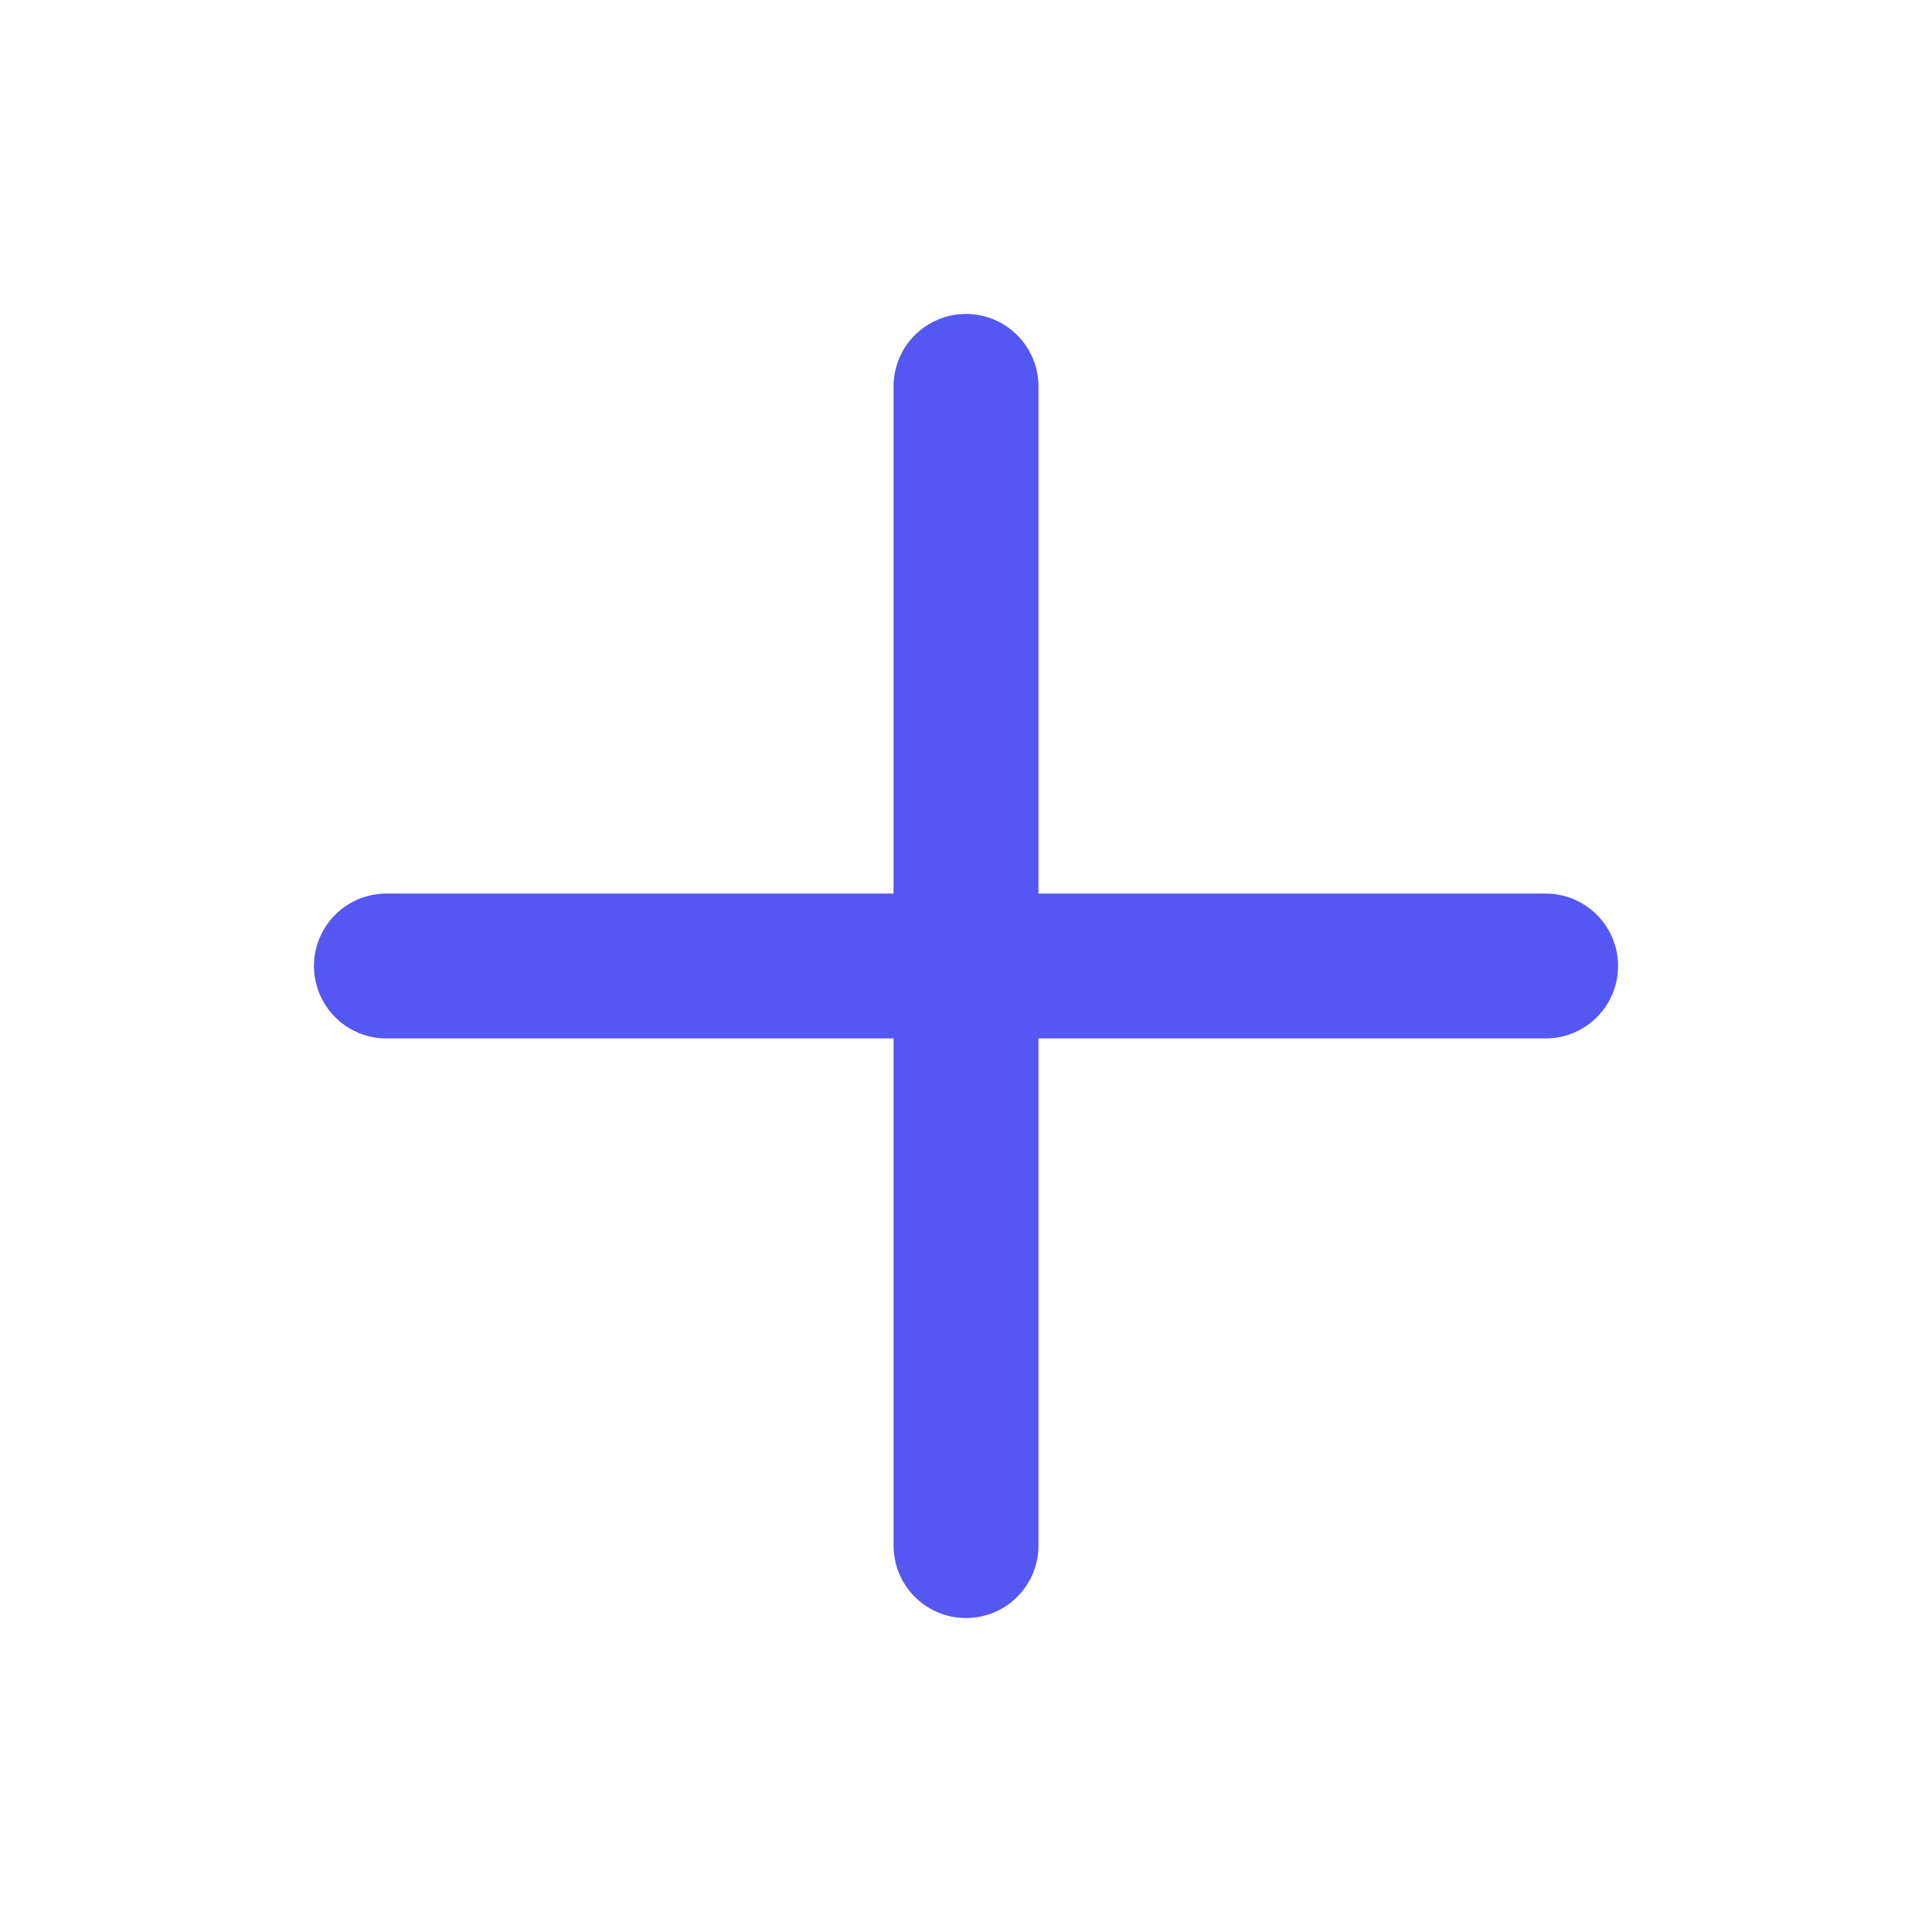
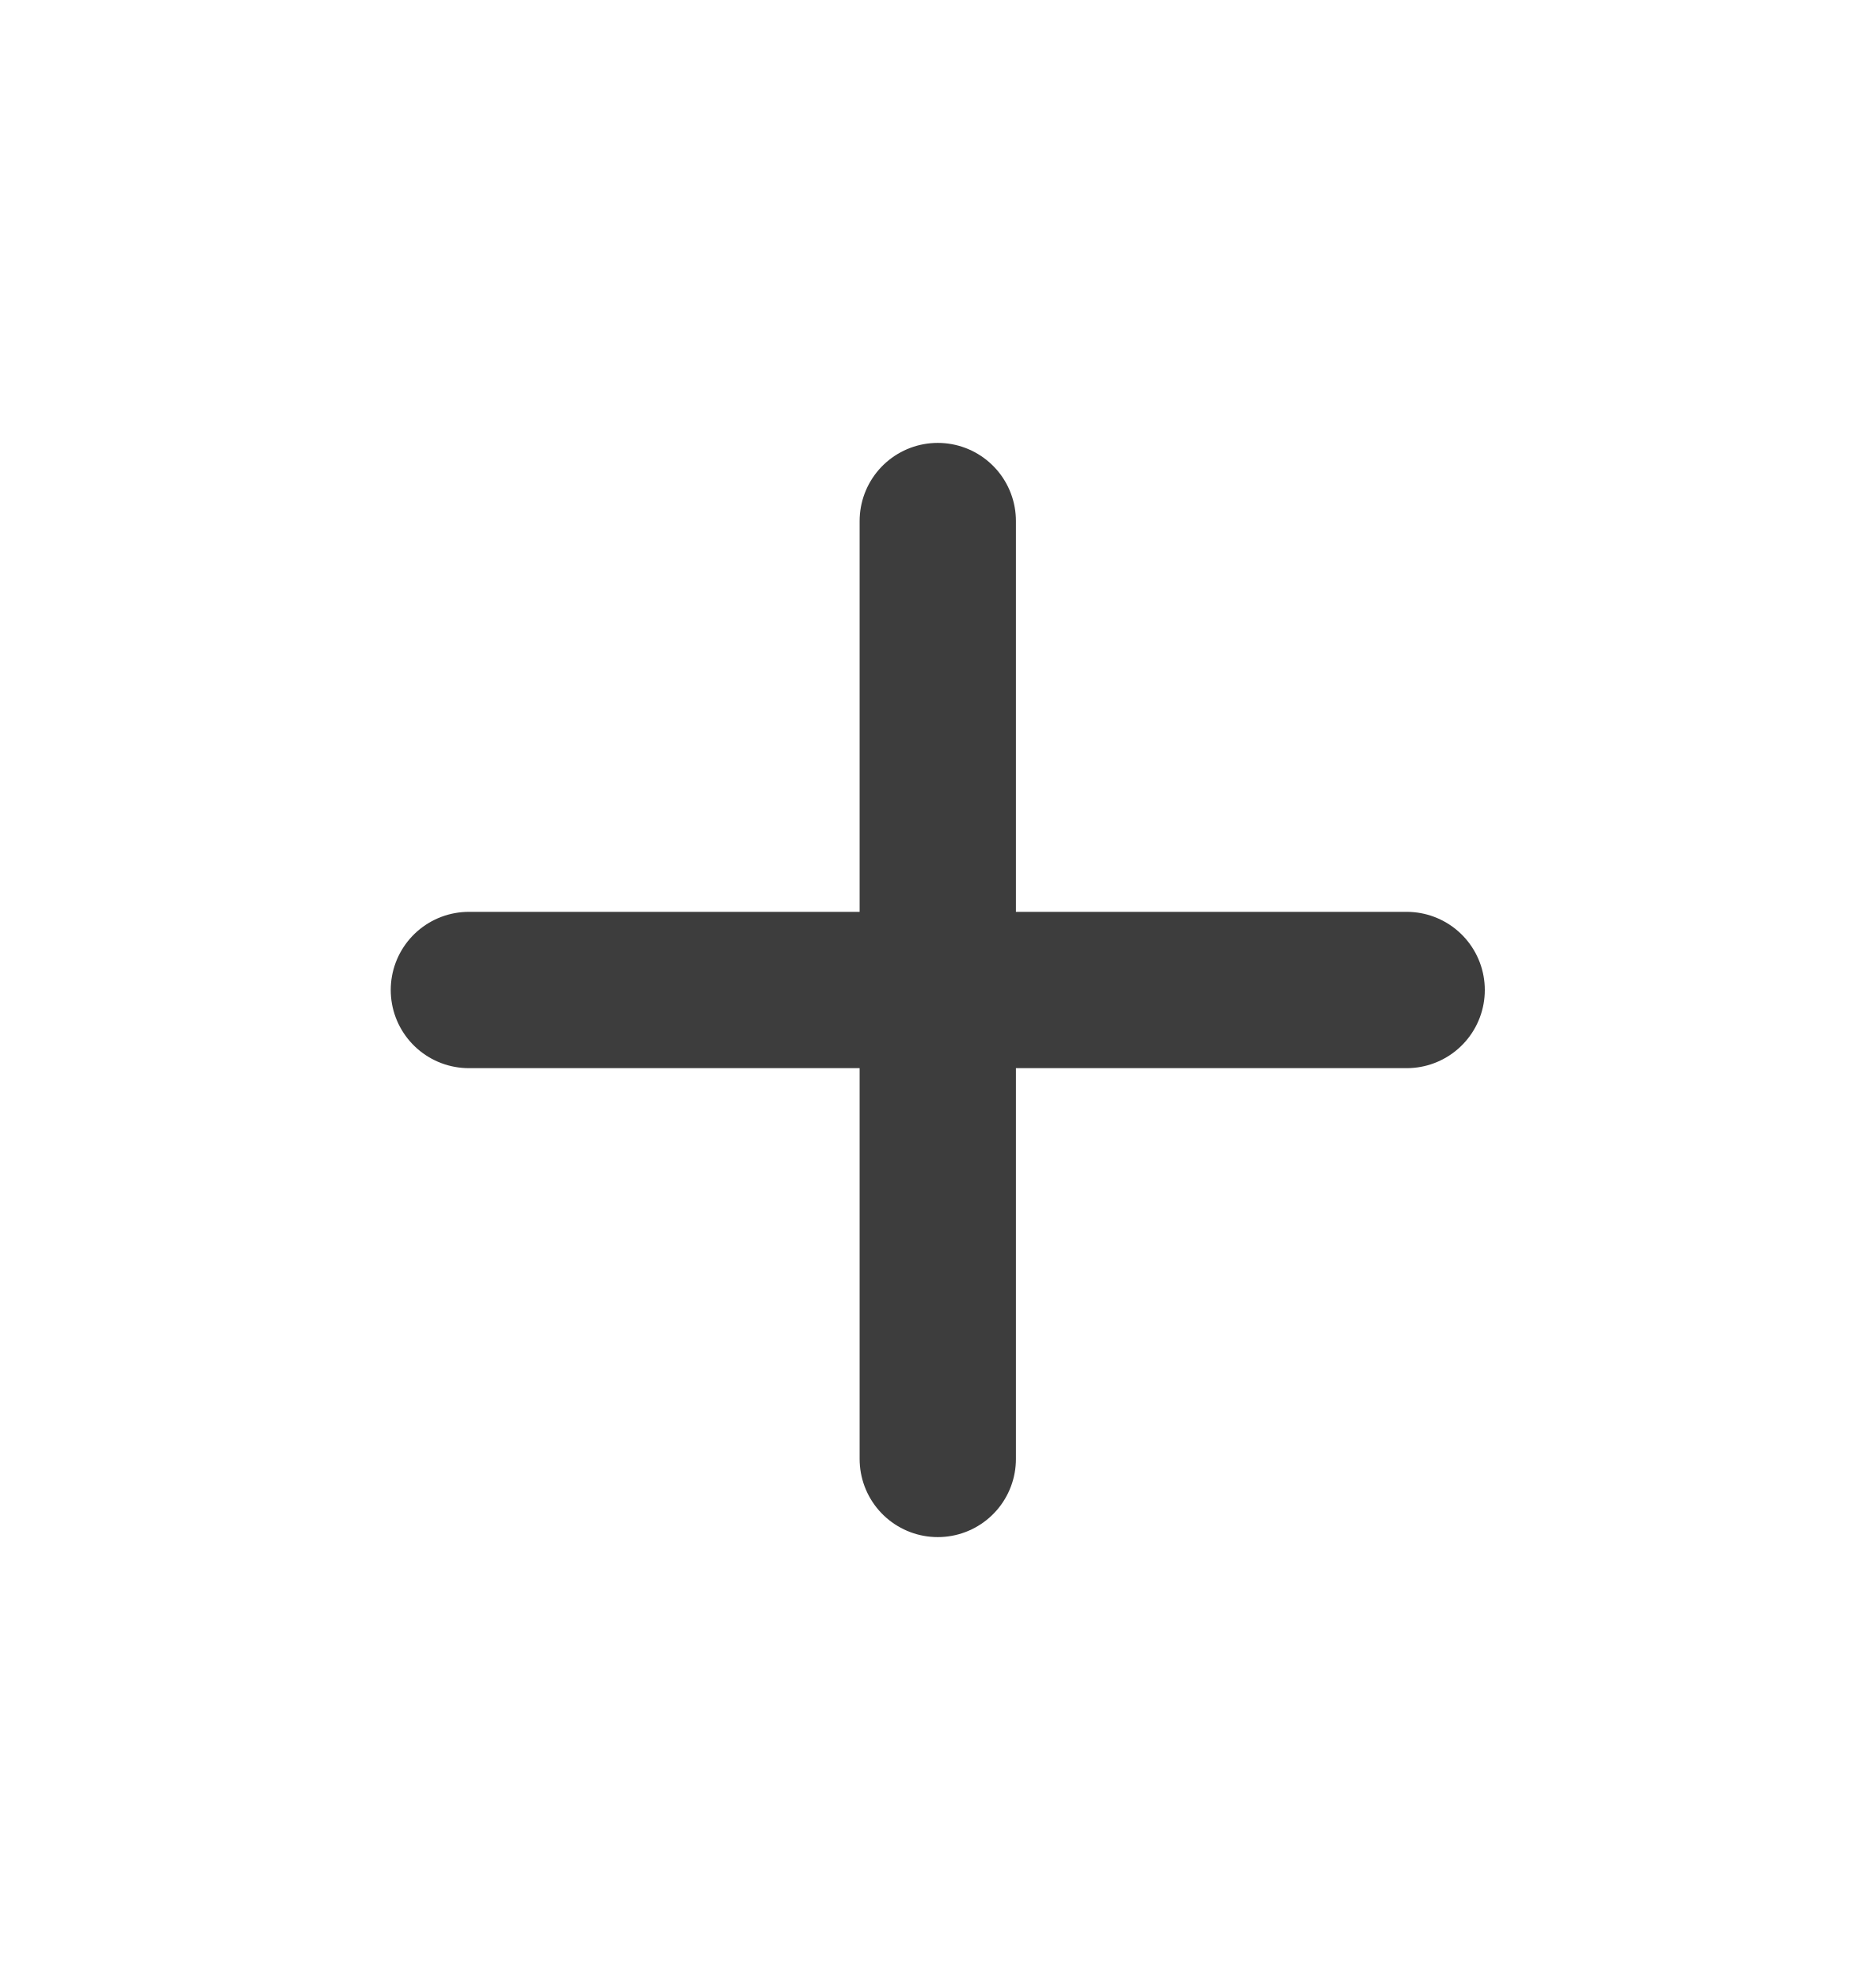
- <svg xmlns="http://www.w3.org/2000/svg" width="20" height="20" viewBox="0 0 20 20" fill="none">
-   <path d="M10 16V4" stroke="#5557F2" stroke-width="1.5" stroke-linecap="round" />
-   <path d="M4 10H16" stroke="#5557F2" stroke-width="1.5" stroke-linecap="round" />
+ <svg xmlns="http://www.w3.org/2000/svg" width="18" height="19" viewBox="0 0 18 19" fill="none">
+   <path d="M4.5 9.5H13.5" stroke="#3D3D3D" stroke-width="1.5" stroke-linecap="round" stroke-linejoin="round" />
+   <path d="M9 14V5" stroke="#3D3D3D" stroke-width="1.5" stroke-linecap="round" stroke-linejoin="round" />
</svg>
